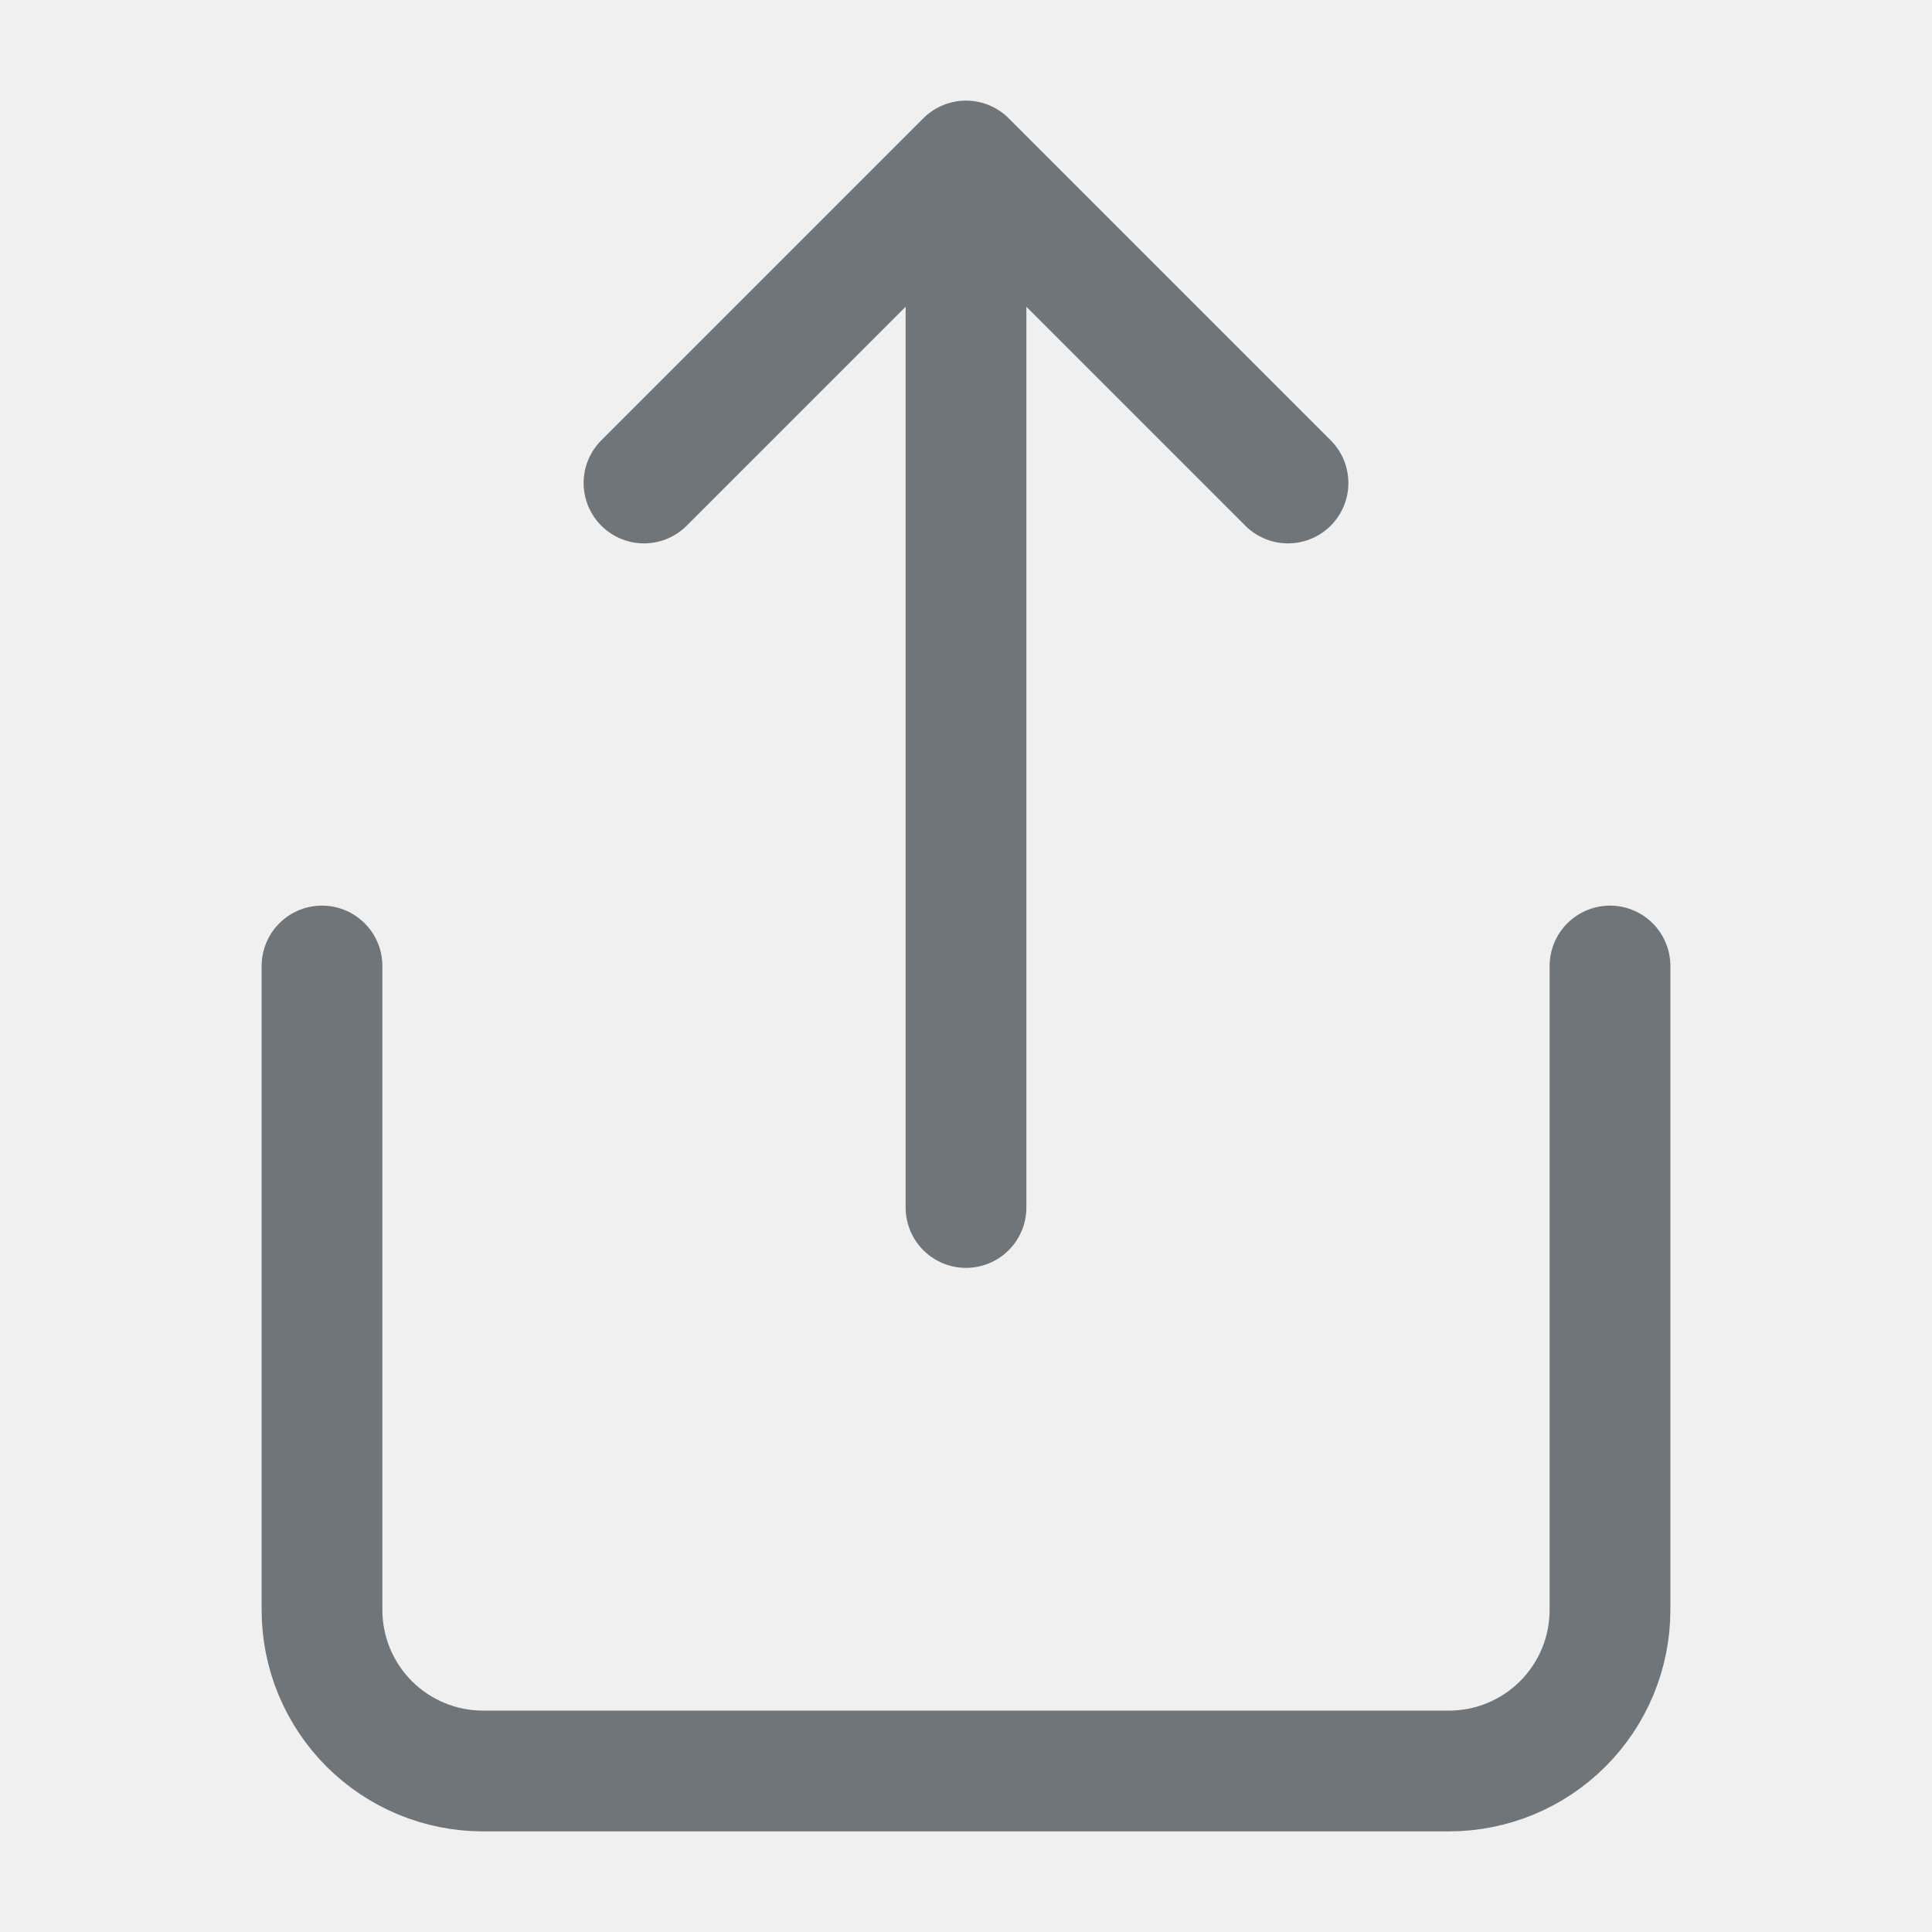
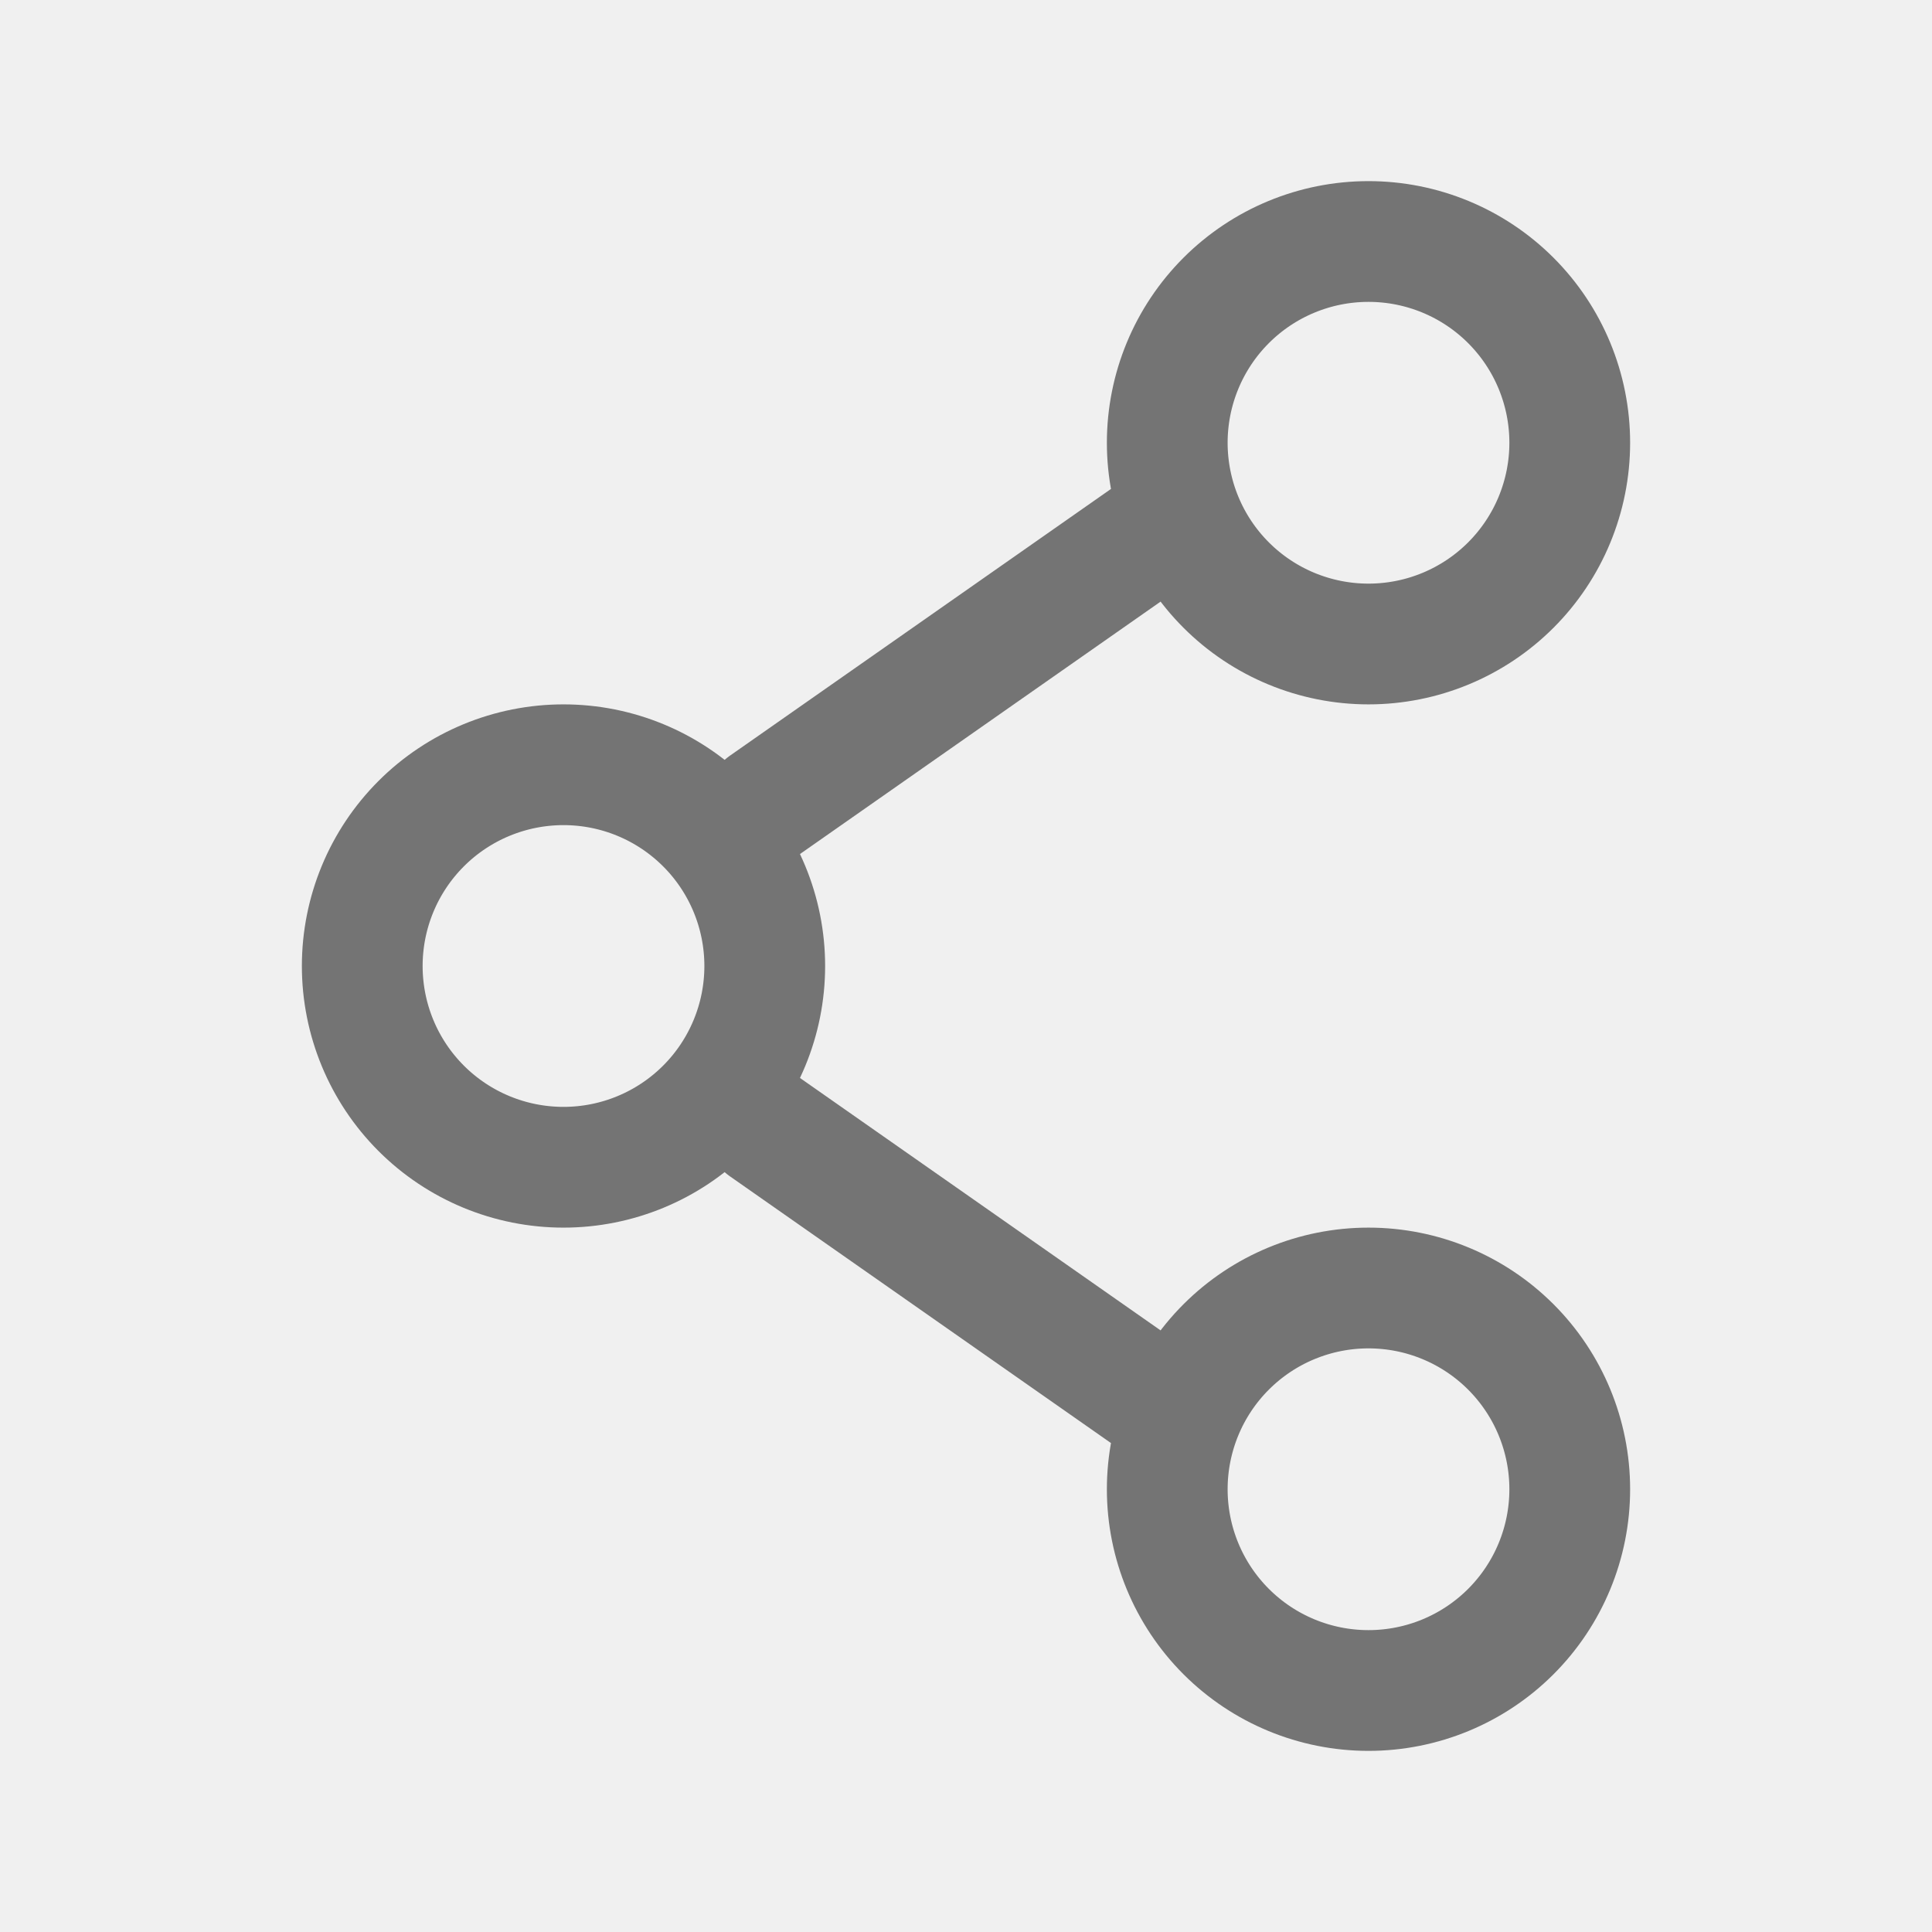
<svg xmlns="http://www.w3.org/2000/svg" width="24" height="24" viewBox="0 0 24 24" fill="none">
-   <g clip-path="url(#clip0_1376_6136)">
-     <path d="M4 12V20C4 20.53 4.211 21.039 4.586 21.414C4.961 21.789 5.47 22 6 22H18C18.53 22 19.039 21.789 19.414 21.414C19.789 21.039 20 20.53 20 20V12M16 6L12 2M12 2L8 6M12 2V15" stroke="#19232A" stroke-opacity="0.6" stroke-width="1.5" stroke-linecap="round" stroke-linejoin="round" />
-   </g>
-   <defs>
-     <clipPath id="clip0_1376_6136">
-       <rect width="24" height="24" fill="white" />
-     </clipPath>
-   </defs>
+   <path d="M14.5 6.5L9.5 10M14.5 17.5L9.5 14M9.5 12C9.5 12.663 9.237 13.299 8.768 13.768C8.299 14.237 7.663 14.5 7 14.5C6.337 14.5 5.701 14.237 5.232 13.768C4.763 13.299 4.5 12.663 4.5 12C4.5 11.337 4.763 10.701 5.232 10.232C5.701 9.763 6.337 9.5 7 9.5C7.663 9.5 8.299 9.763 8.768 10.232C9.237 10.701 9.5 11.337 9.5 12ZM19.5 18.5C19.5 19.163 19.237 19.799 18.768 20.268C18.299 20.737 17.663 21 17 21C16.337 21 15.701 20.737 15.232 20.268C14.763 19.799 14.5 19.163 14.5 18.5C14.5 17.837 14.763 17.201 15.232 16.732C15.701 16.263 16.337 16 17 16C17.663 16 18.299 16.263 18.768 16.732C19.237 17.201 19.5 17.837 19.5 18.5ZM19.5 5.5C19.5 6.163 19.237 6.799 18.768 7.268C18.299 7.737 17.663 8 17 8C16.337 8 15.701 7.737 15.232 7.268C14.763 6.799 14.5 6.163 14.5 5.5C14.5 4.837 14.763 4.201 15.232 3.732C15.701 3.263 16.337 3 17 3C17.663 3 18.299 3.263 18.768 3.732C19.237 4.201 19.5 4.837 19.5 5.5Z" stroke="#222222" stroke-opacity="0.6" stroke-width="1.5" stroke-linecap="round" stroke-linejoin="round" />
</svg>
